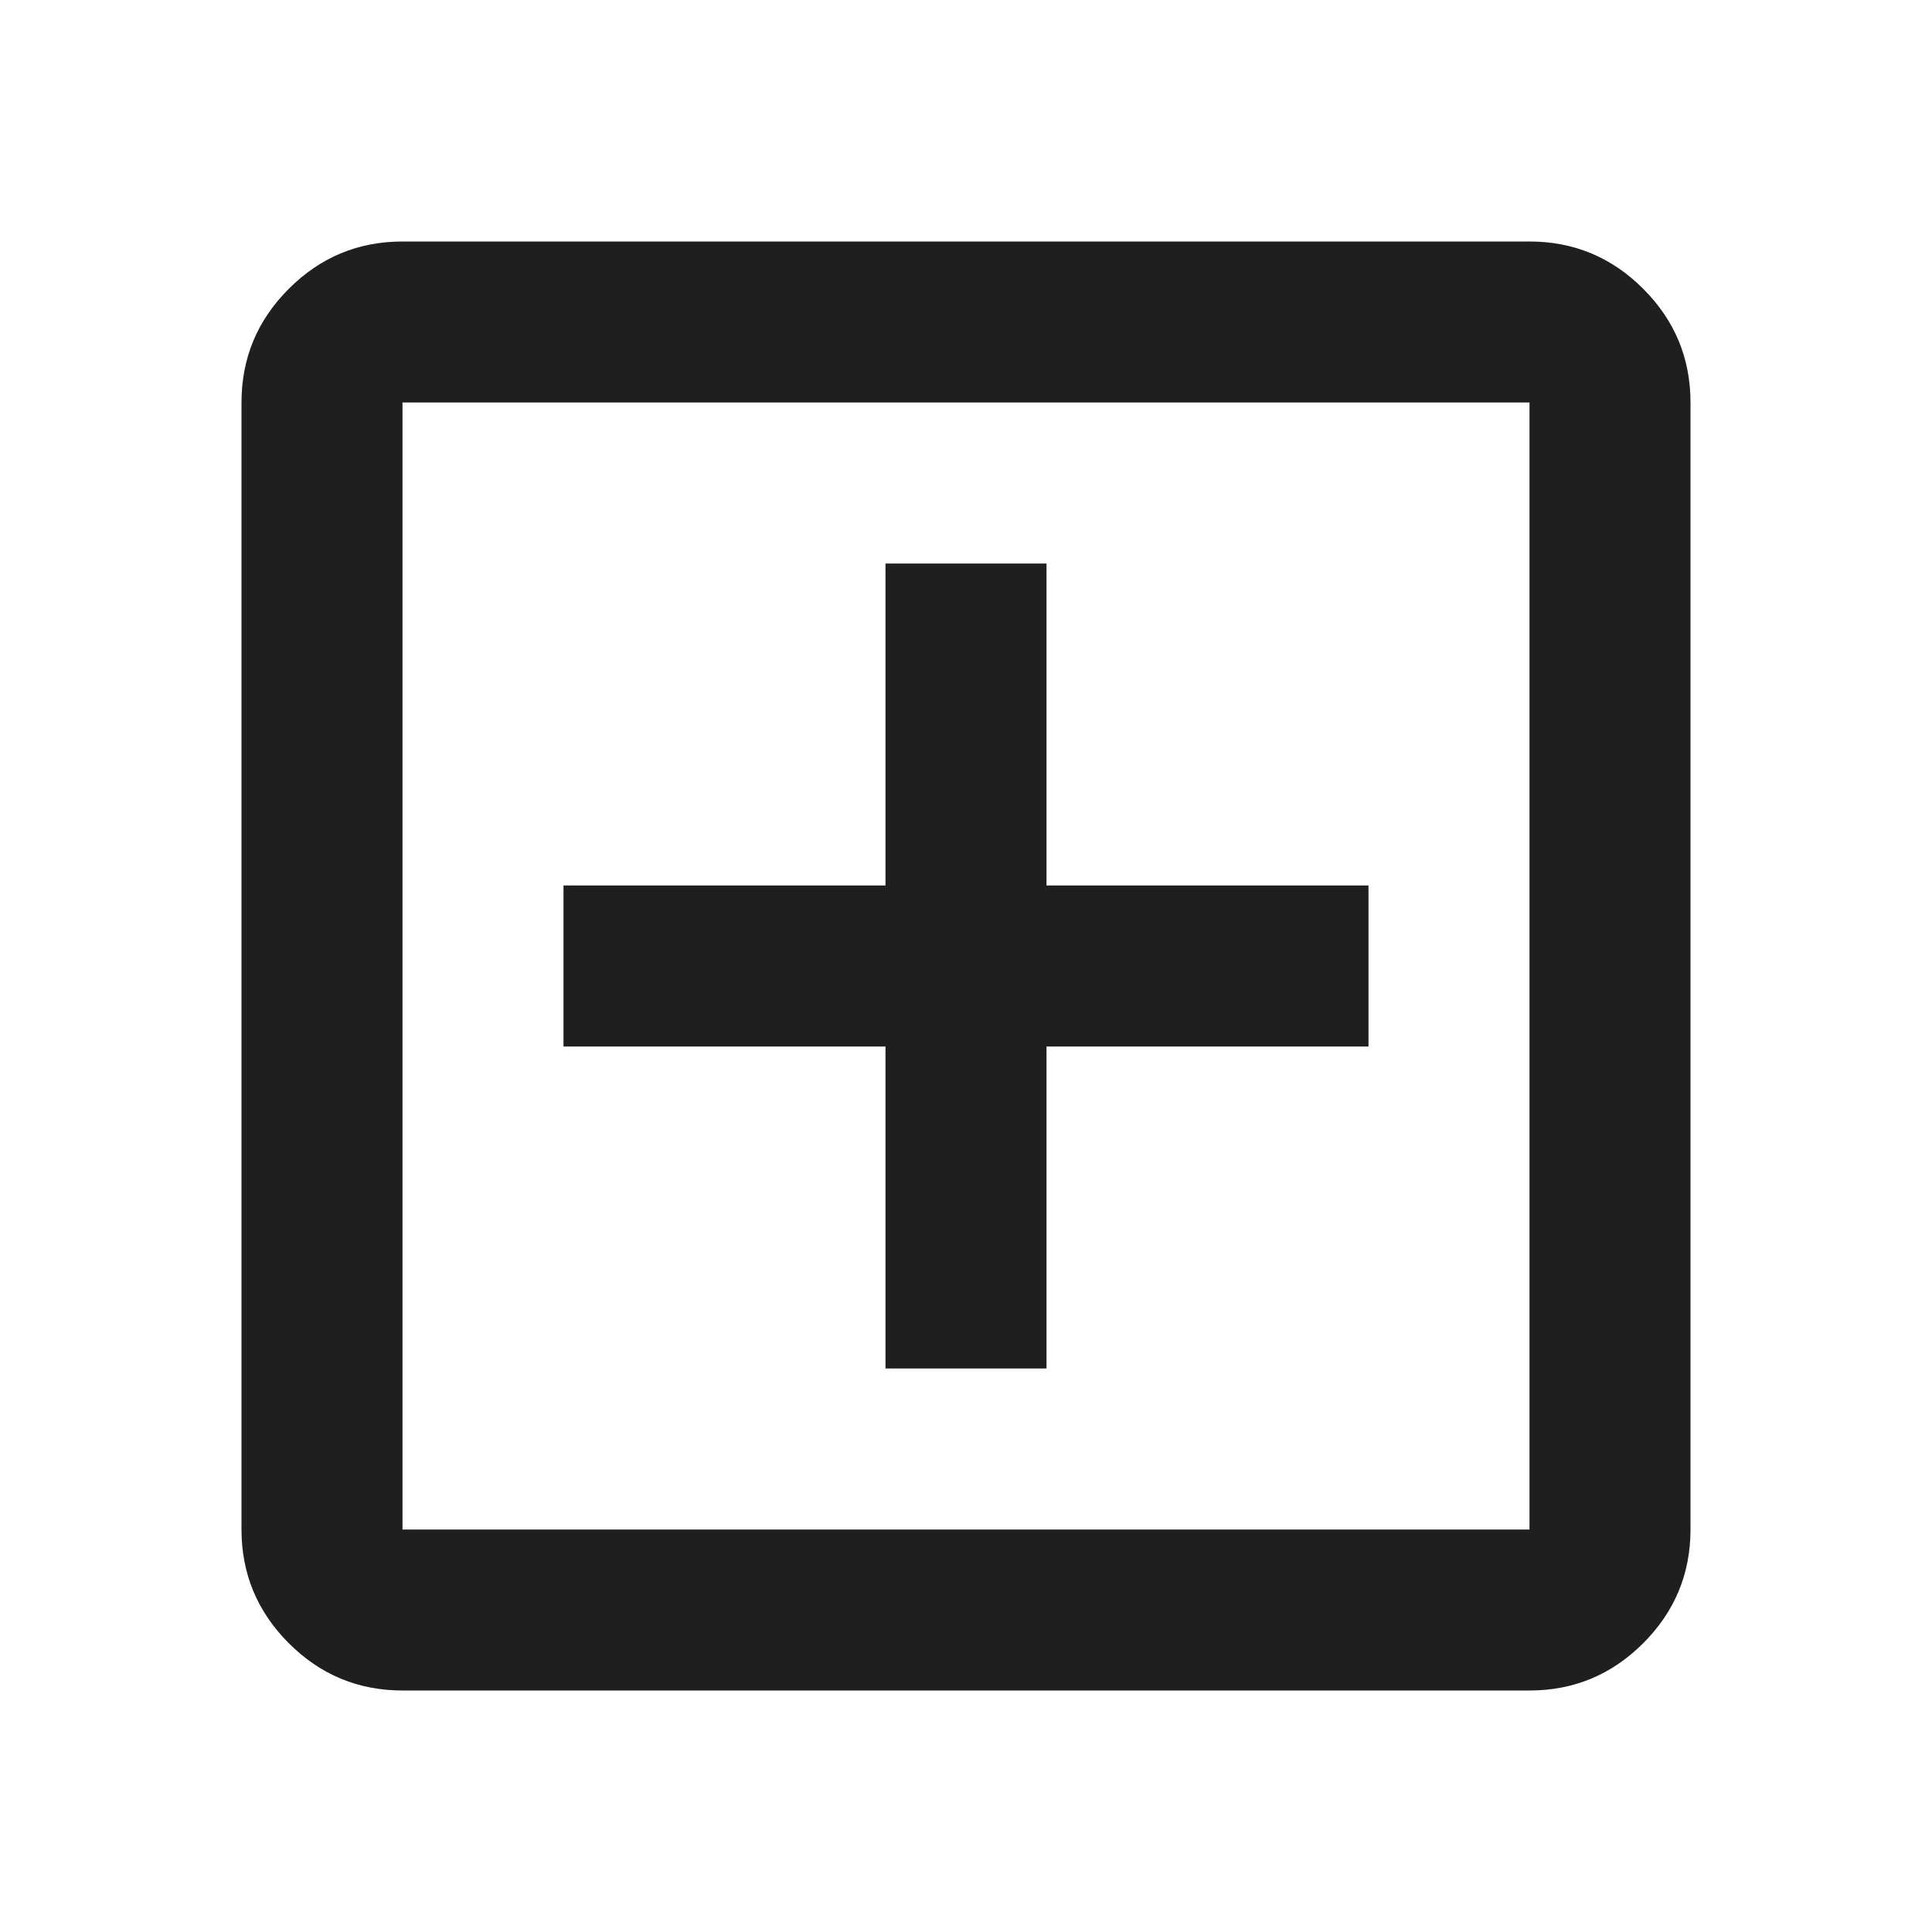
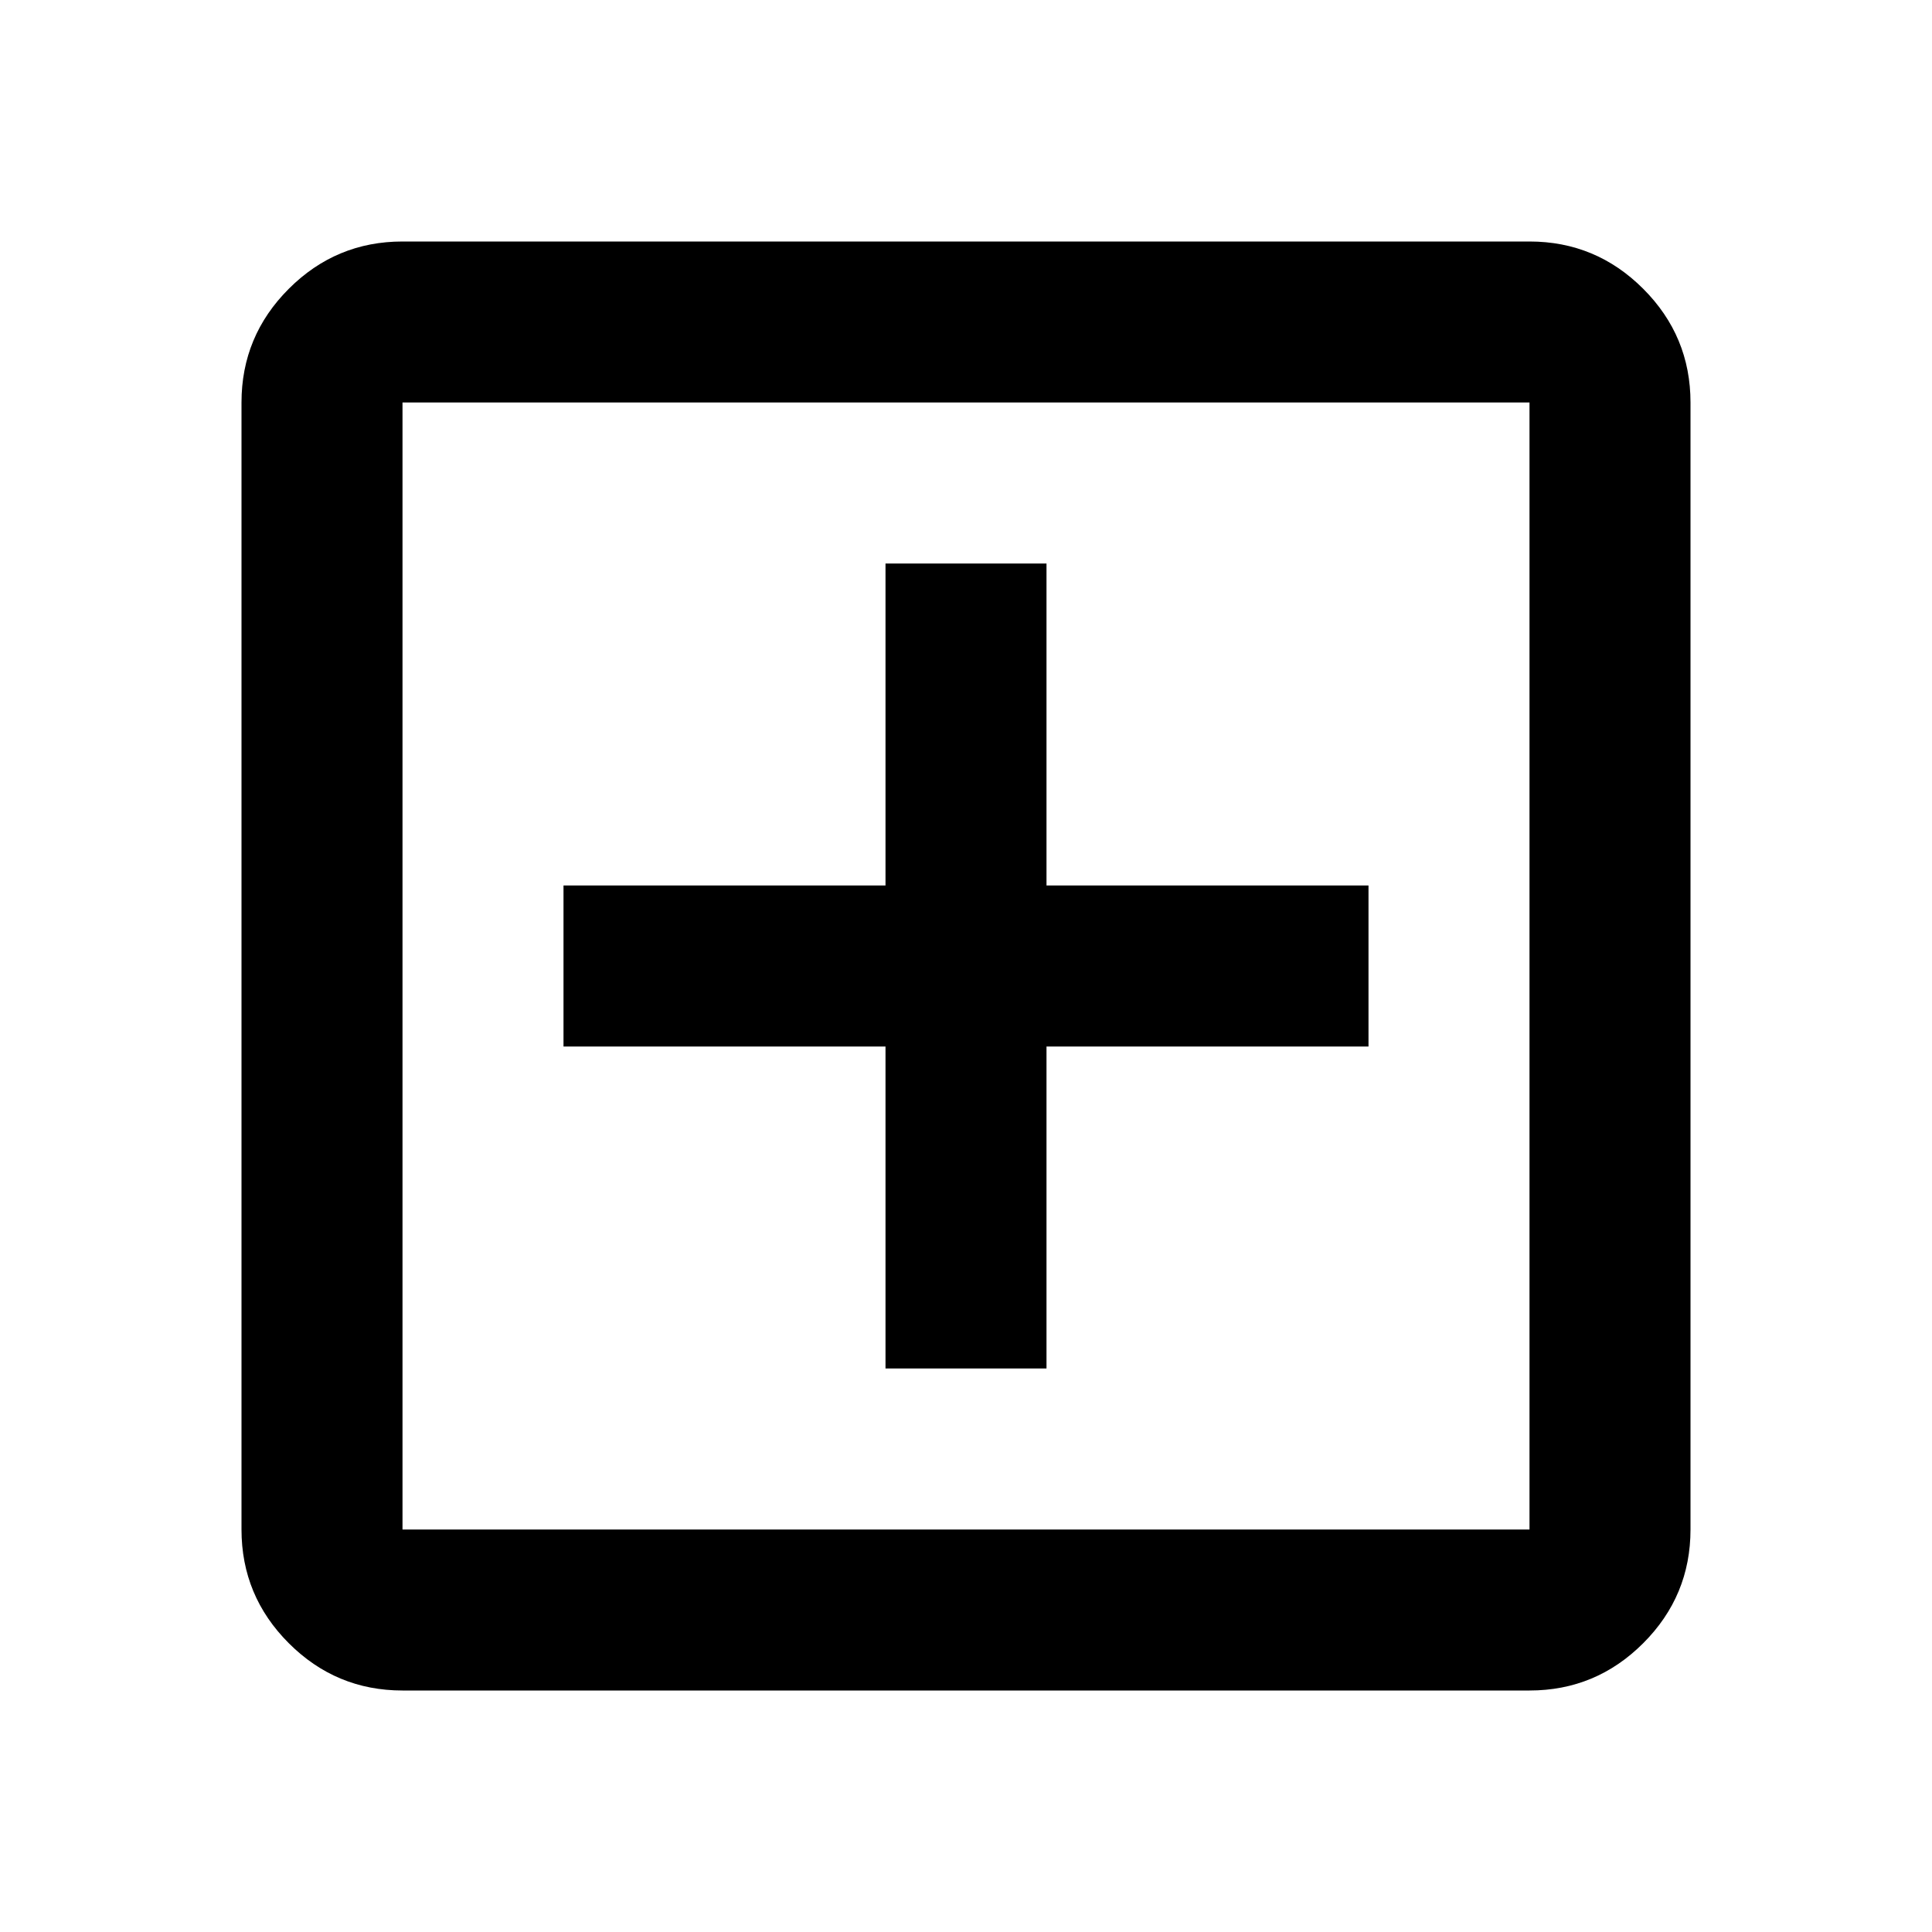
- <svg xmlns="http://www.w3.org/2000/svg" height="24px" viewBox="0 -960 960 960" width="24px" fill="#1f1f1f">
+ <svg xmlns="http://www.w3.org/2000/svg" height="24px" viewBox="0 -960 960 960" width="24px" fill="currentColor">
  <path d="M440-280h80v-160h160v-80H520v-160h-80v160H280v80h160v160ZM200-120q-33 0-56.5-23.5T120-200v-560q0-33 23.5-56.5T200-840h560q33 0 56.5 23.5T840-760v560q0 33-23.5 56.5T760-120H200Zm0-80h560v-560H200v560Zm0-560v560-560Z" />
</svg>
